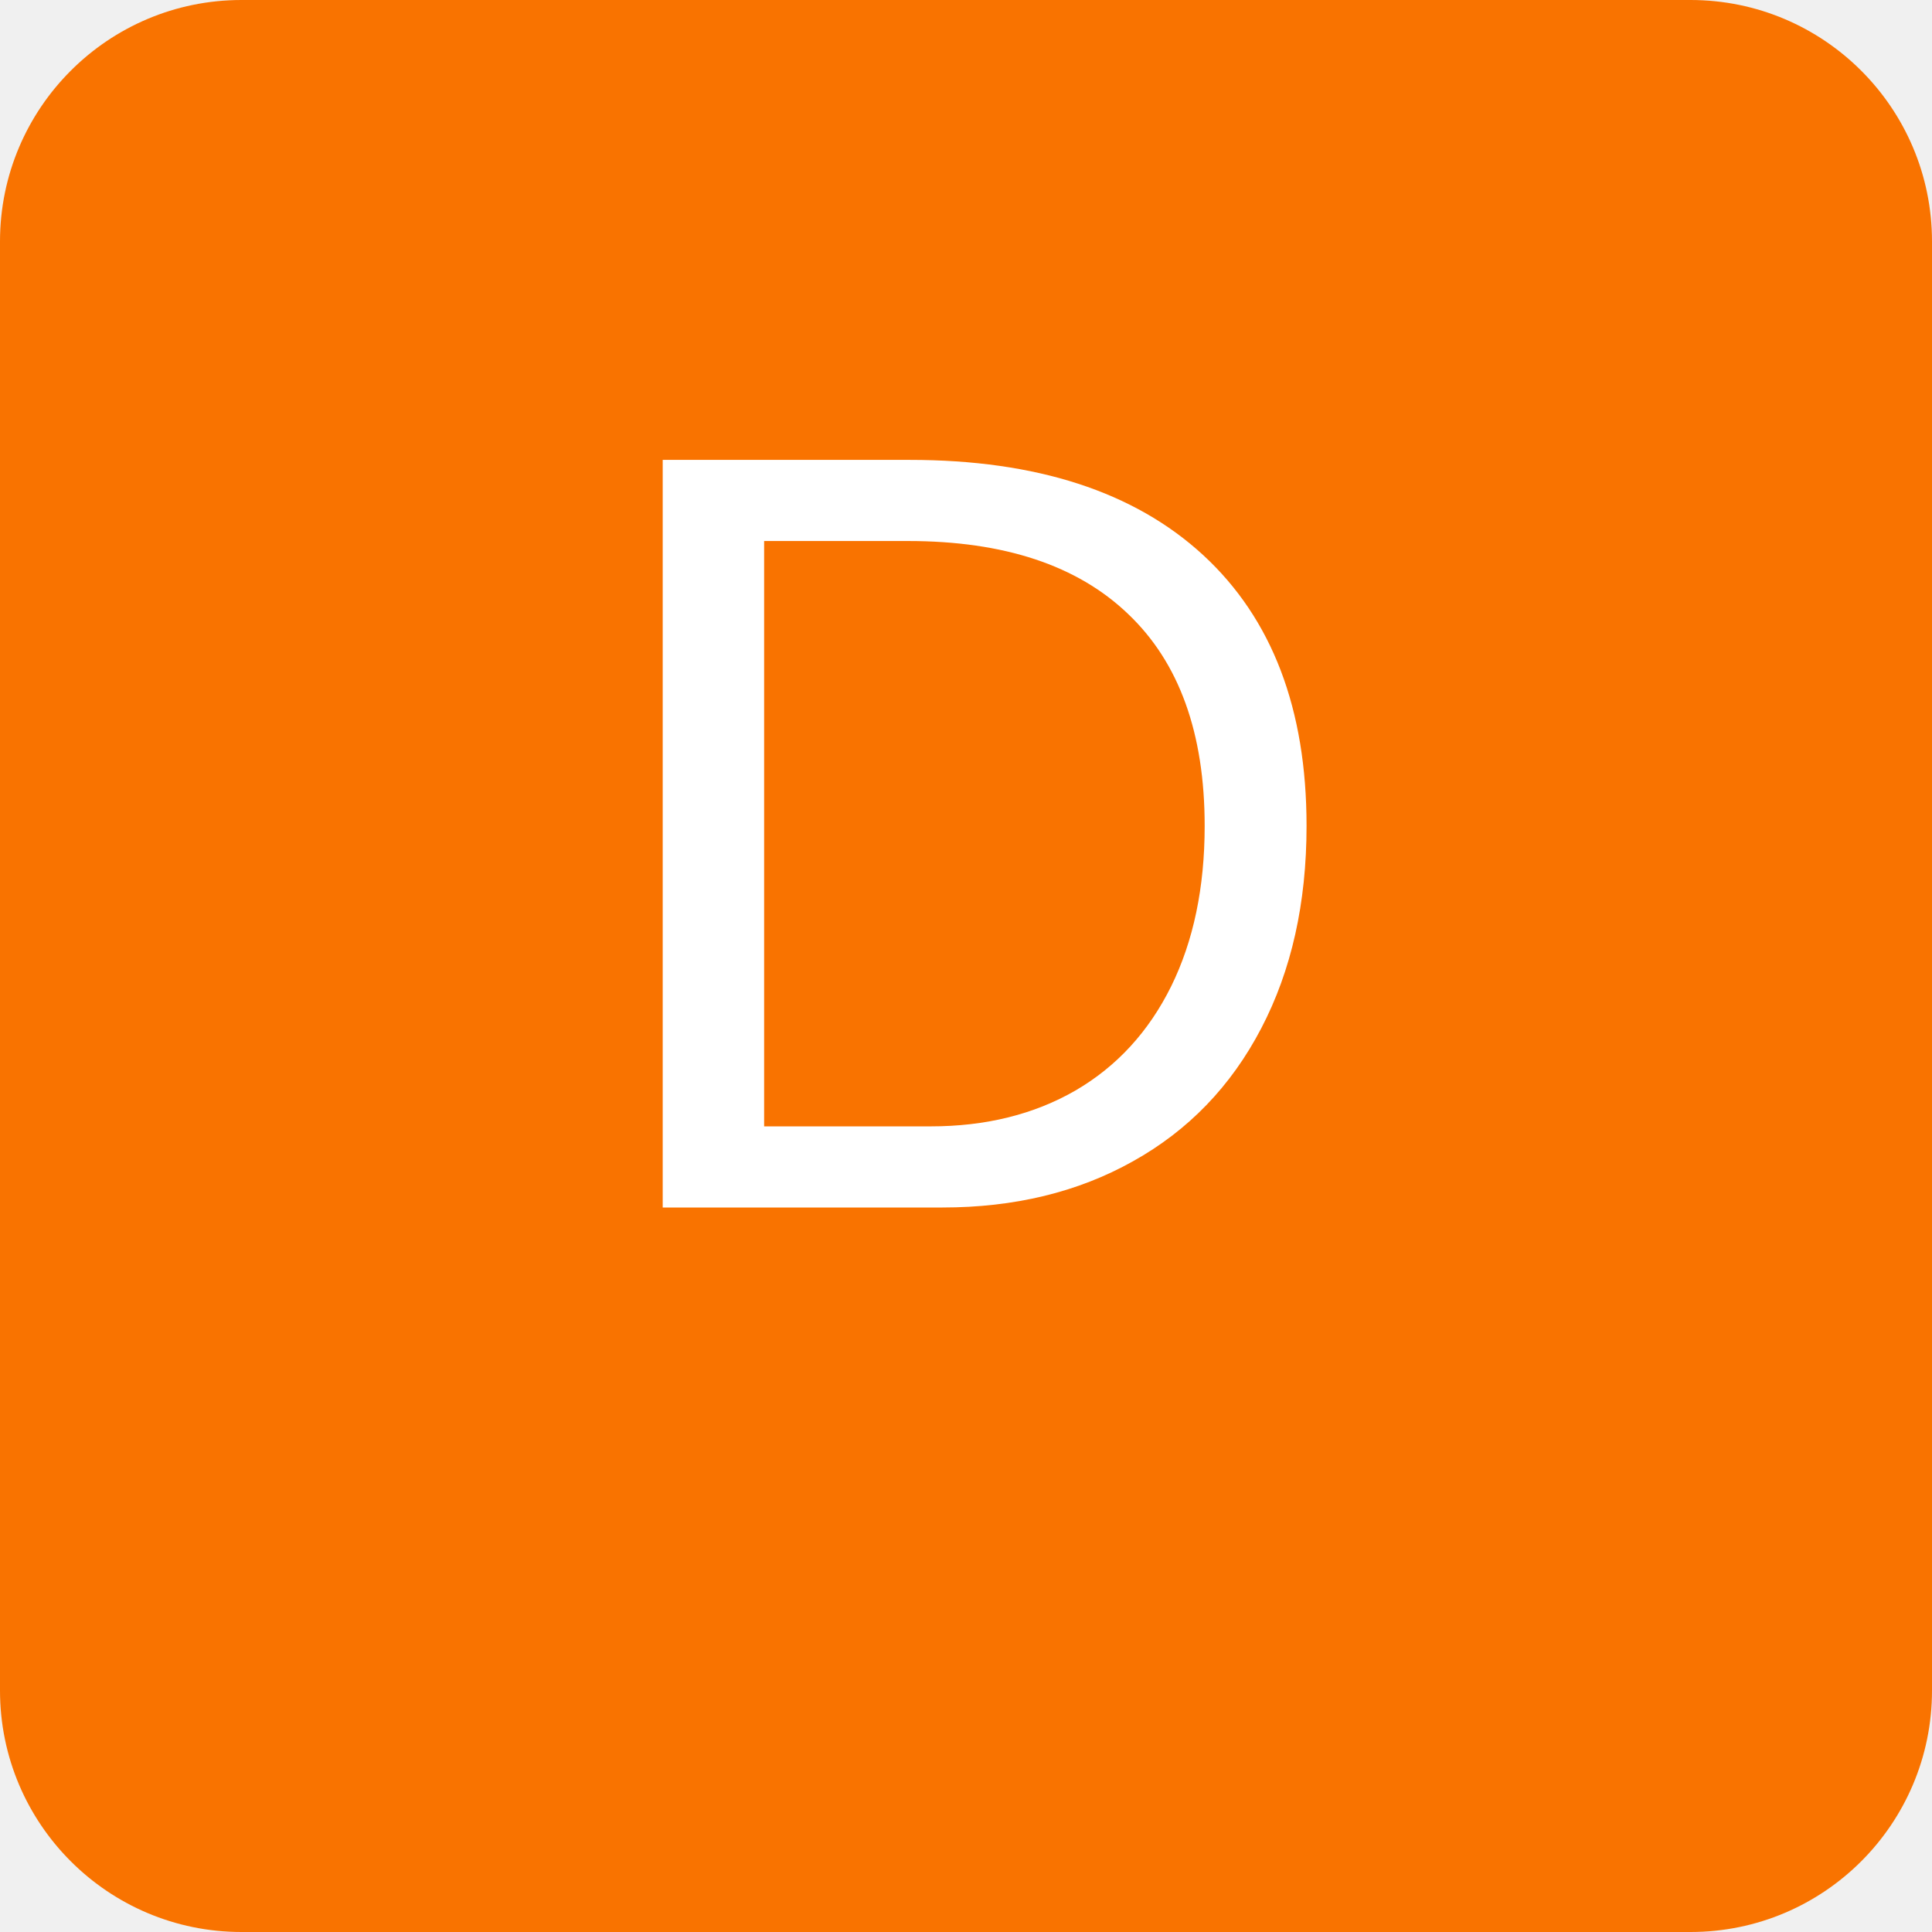
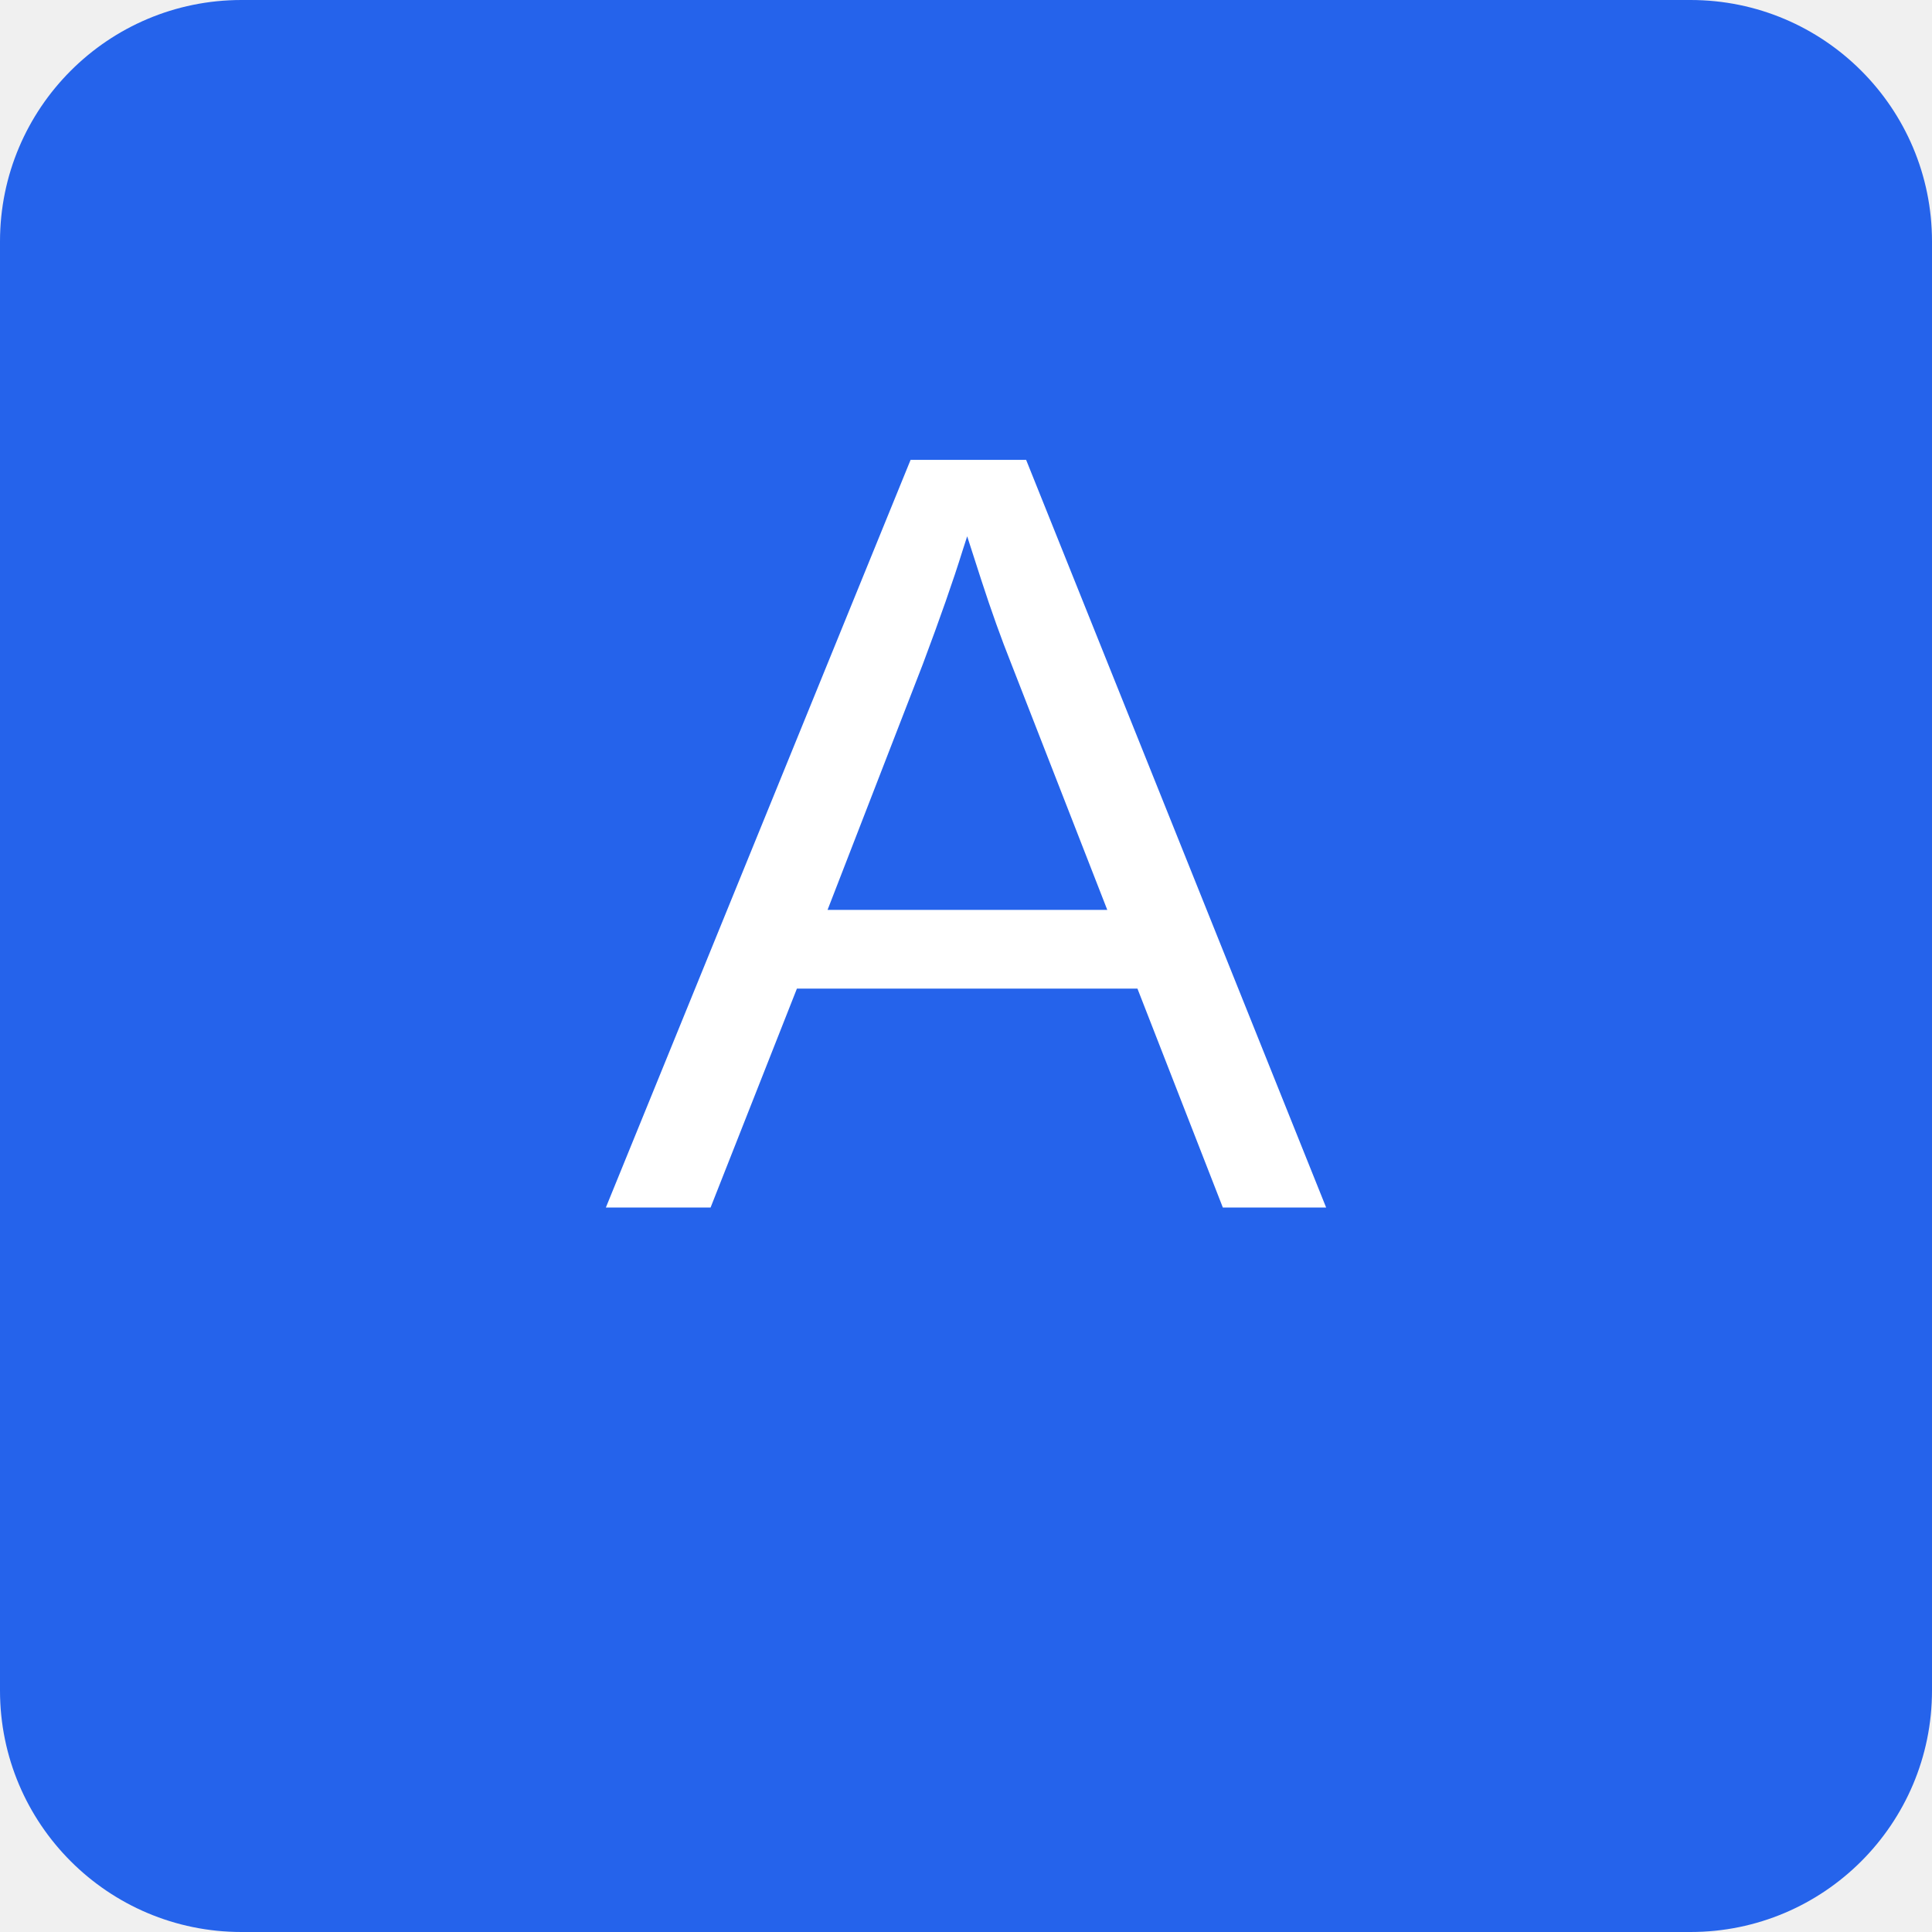
<svg xmlns="http://www.w3.org/2000/svg" viewBox="0 0 64 64">
-   <rect width="64" height="64" rx="8" ry="8" fill="#F97300" />
-   <text x="32" y="40" font-size="36" text-anchor="middle" fill="#fff" font-family="Arial, Helvetica, sans-serif">D</text>
+   <rect width="64" height="64" rx="8" ry="8" fill="#2563eb" />
+   <text x="32" y="40" font-size="36" text-anchor="middle" fill="#fff" font-family="Arial, Helvetica, sans-serif">A</text>
</svg>
